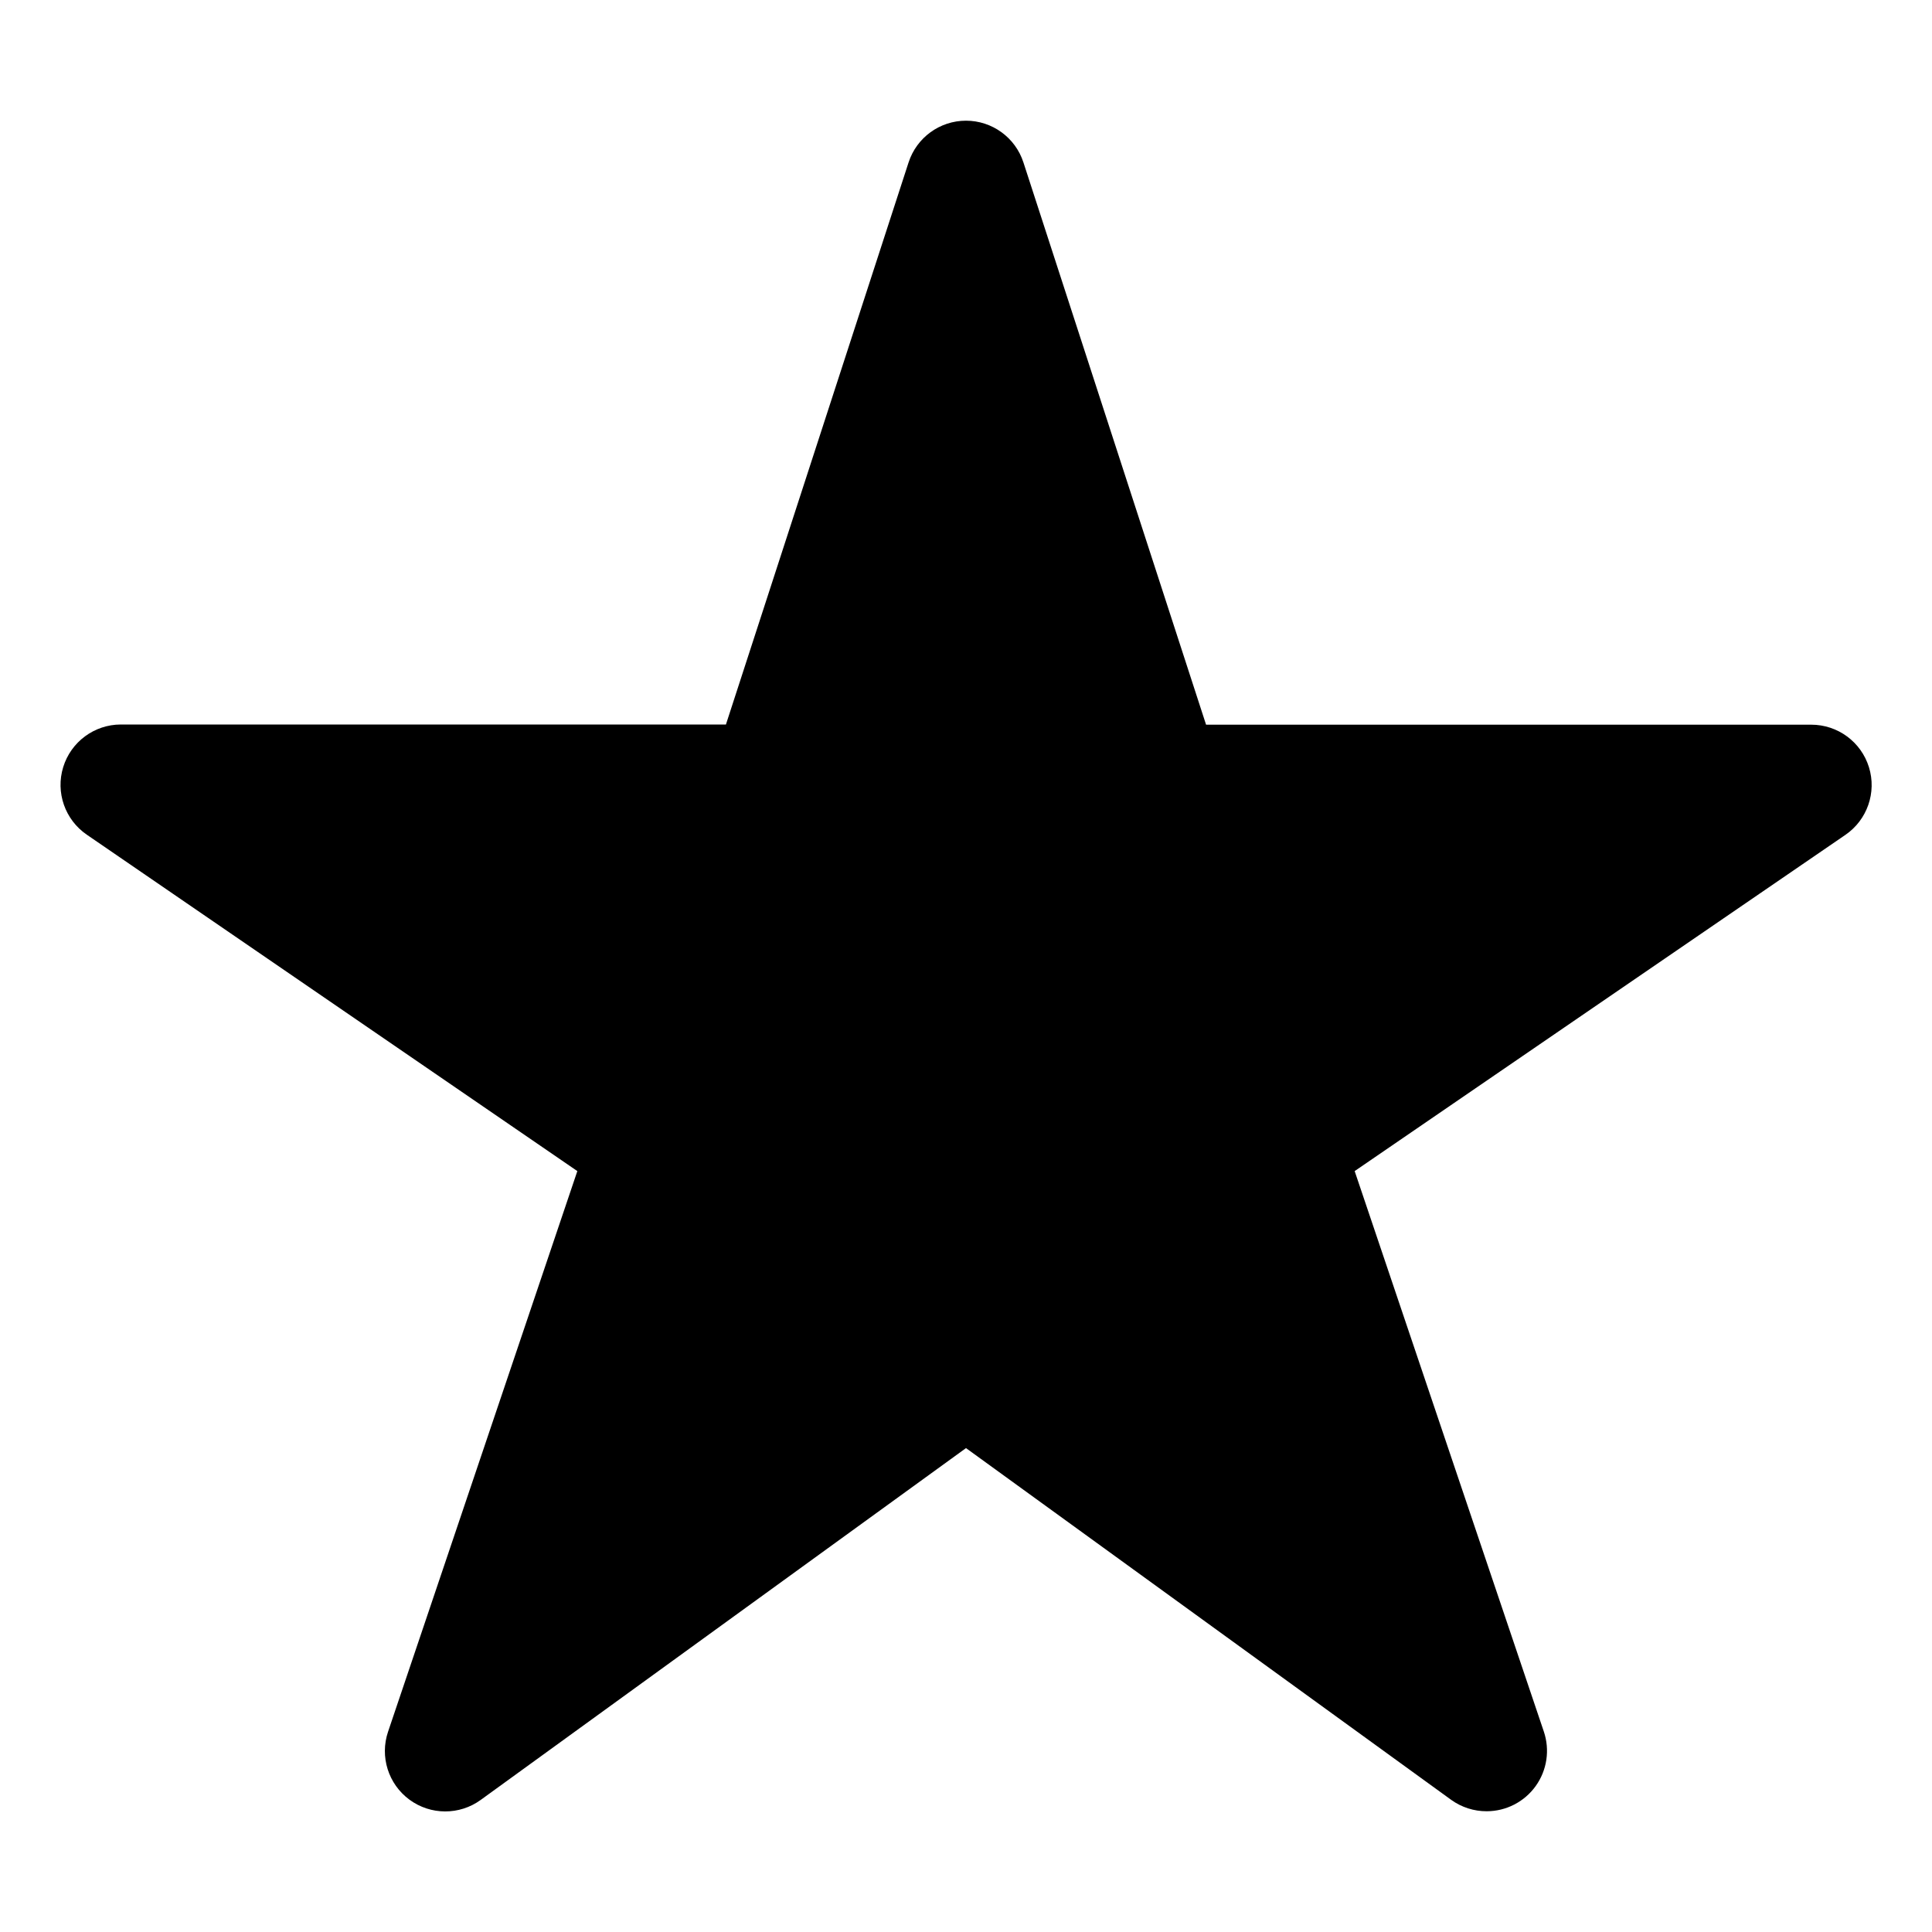
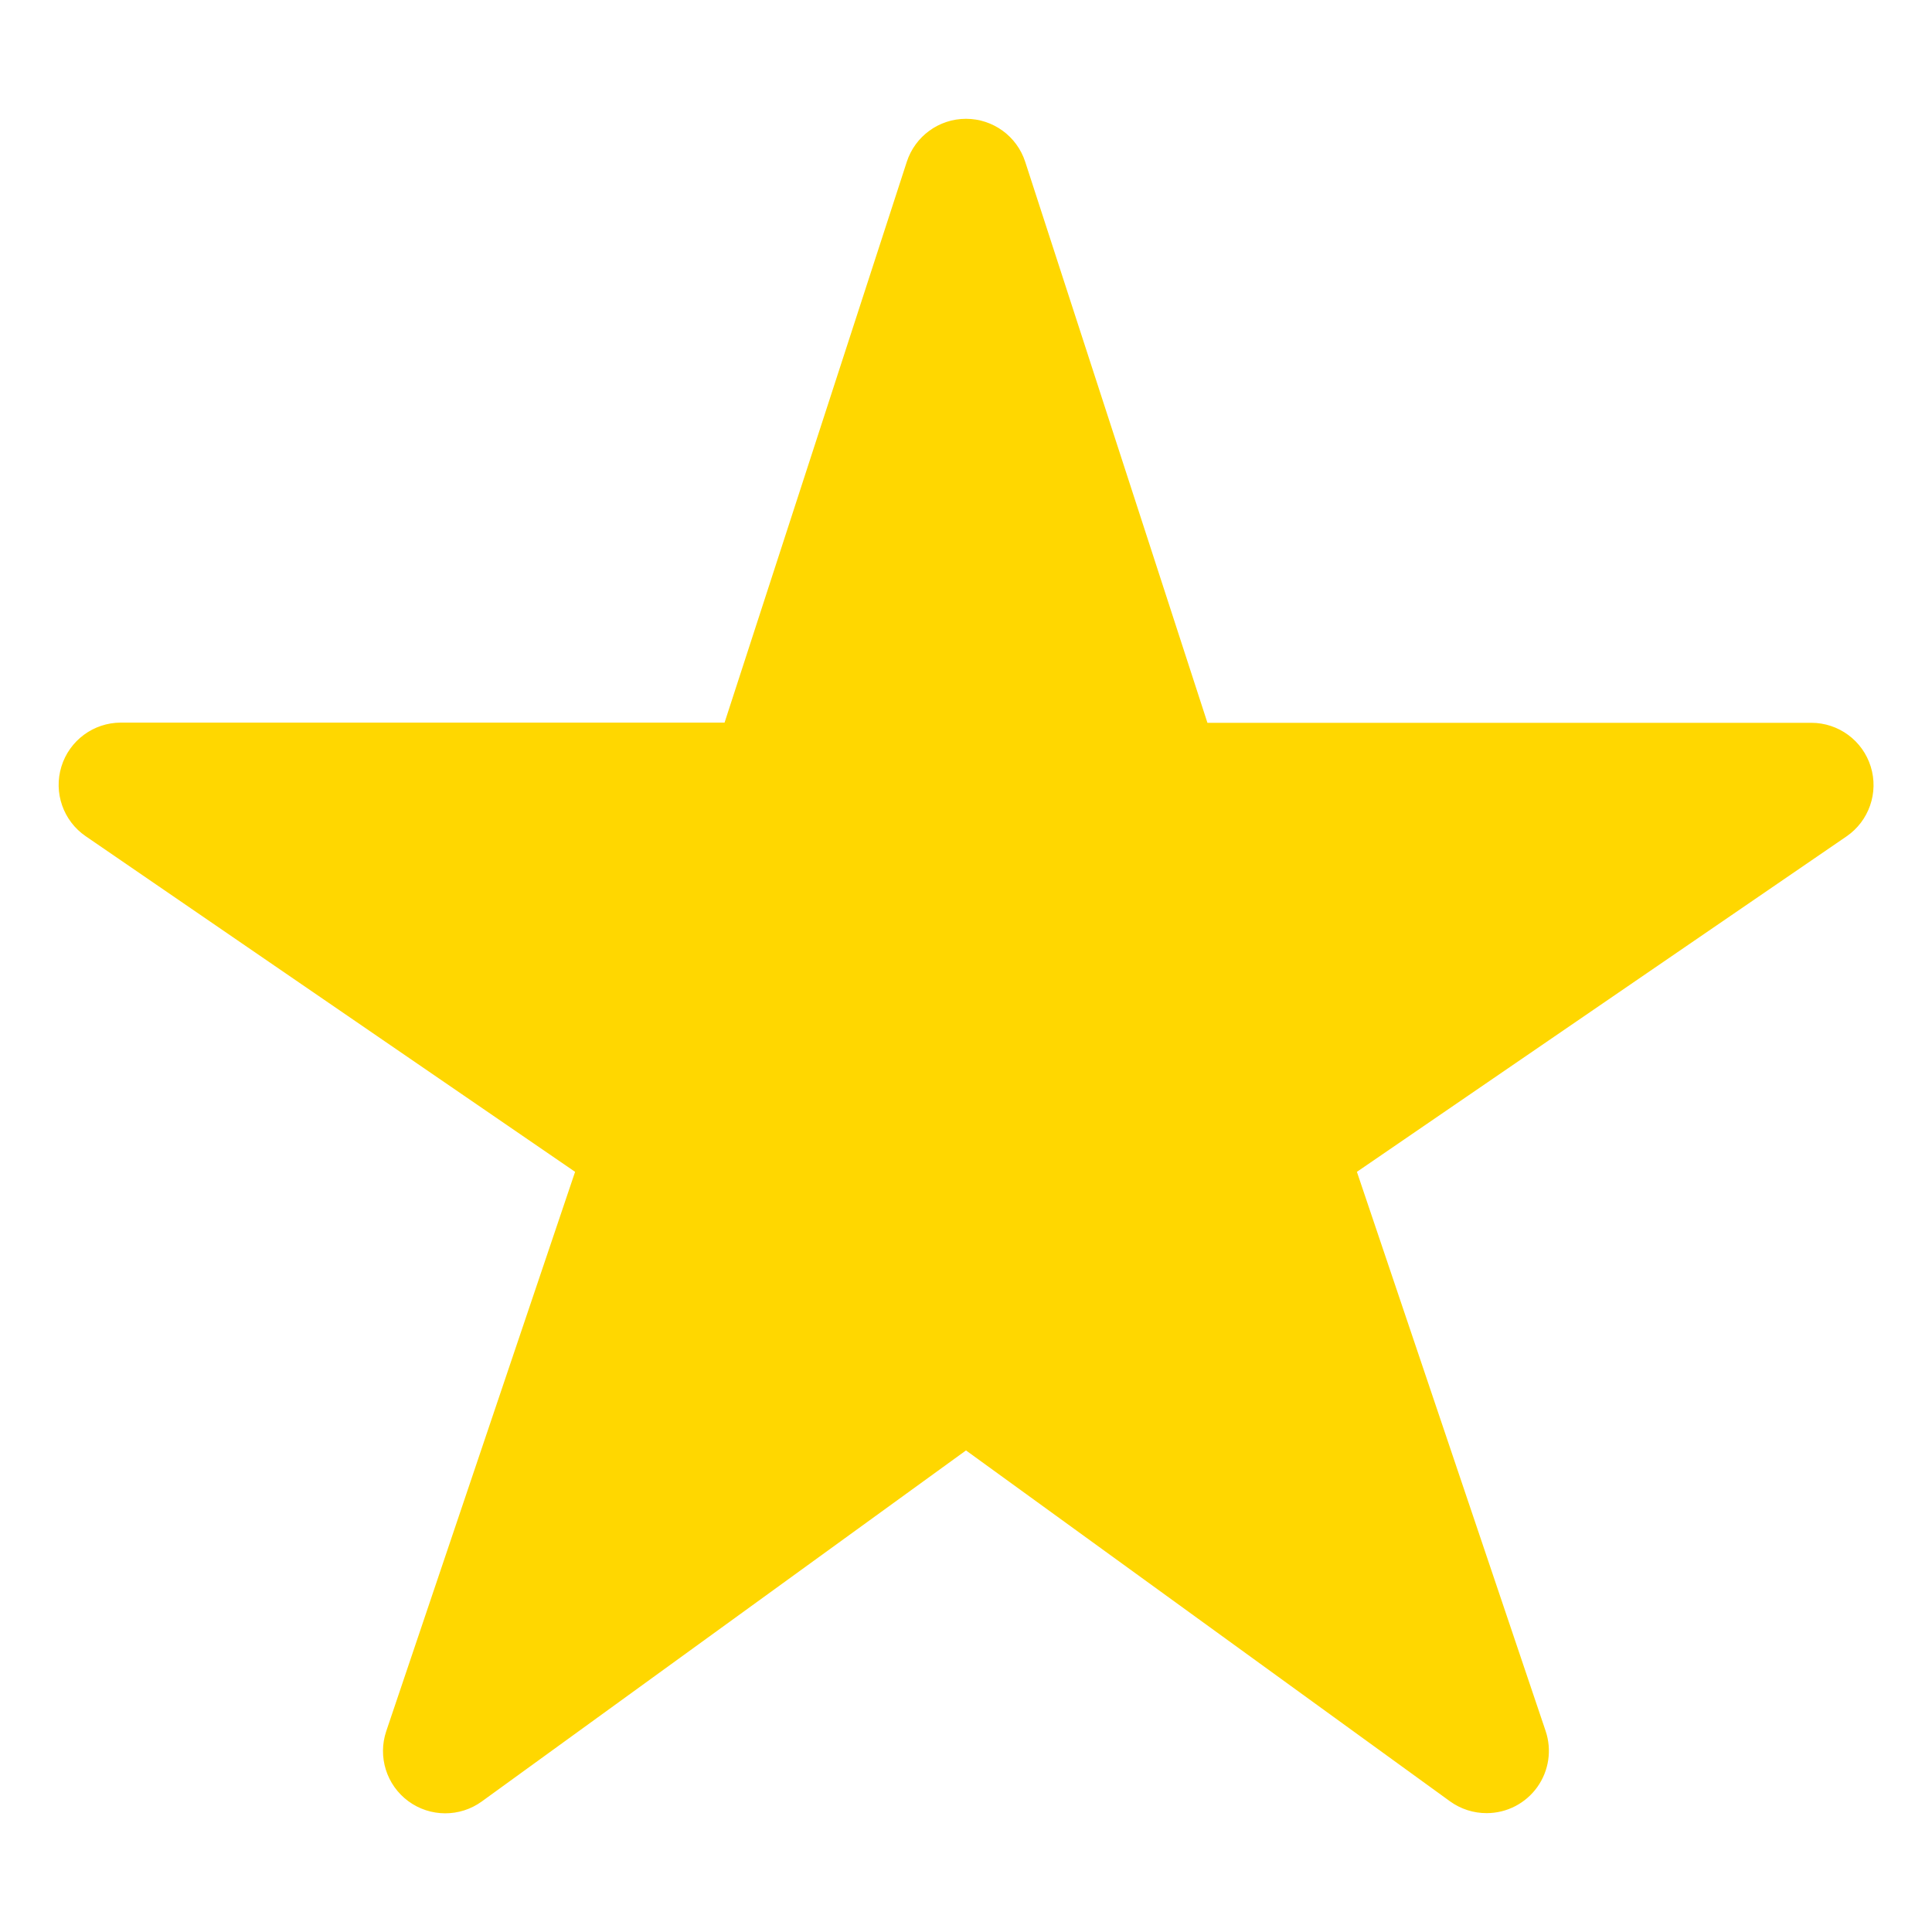
<svg xmlns="http://www.w3.org/2000/svg" class="ionicon" viewBox="0 0 512 512">
-   <path d="M394 480a16 16 0 01-9.39-3L256 383.76 127.39 477a16 16 0 01-24.55-18.08L153 310.35 23 221.2a16 16 0 019-29.2h160.38l48.4-148.95a16 16 0 0130.44 0l48.4 149H480a16 16 0 019.05 29.2L359 310.35l50.13 148.53A16 16 0 01394 480z" />
+   <path d="M394 480a16 16 0 01-9.39-3L256 383.76 127.39 477a16 16 0 01-24.55-18.08L153 310.35 23 221.2a16 16 0 019-29.2h160.38l48.4-148.95a16 16 0 0130.44 0l48.4 149H480a16 16 0 019.05 29.2L359 310.35l50.13 148.53A16 16 0 01394 480z" fill="gold" stroke="gold" />
</svg>
